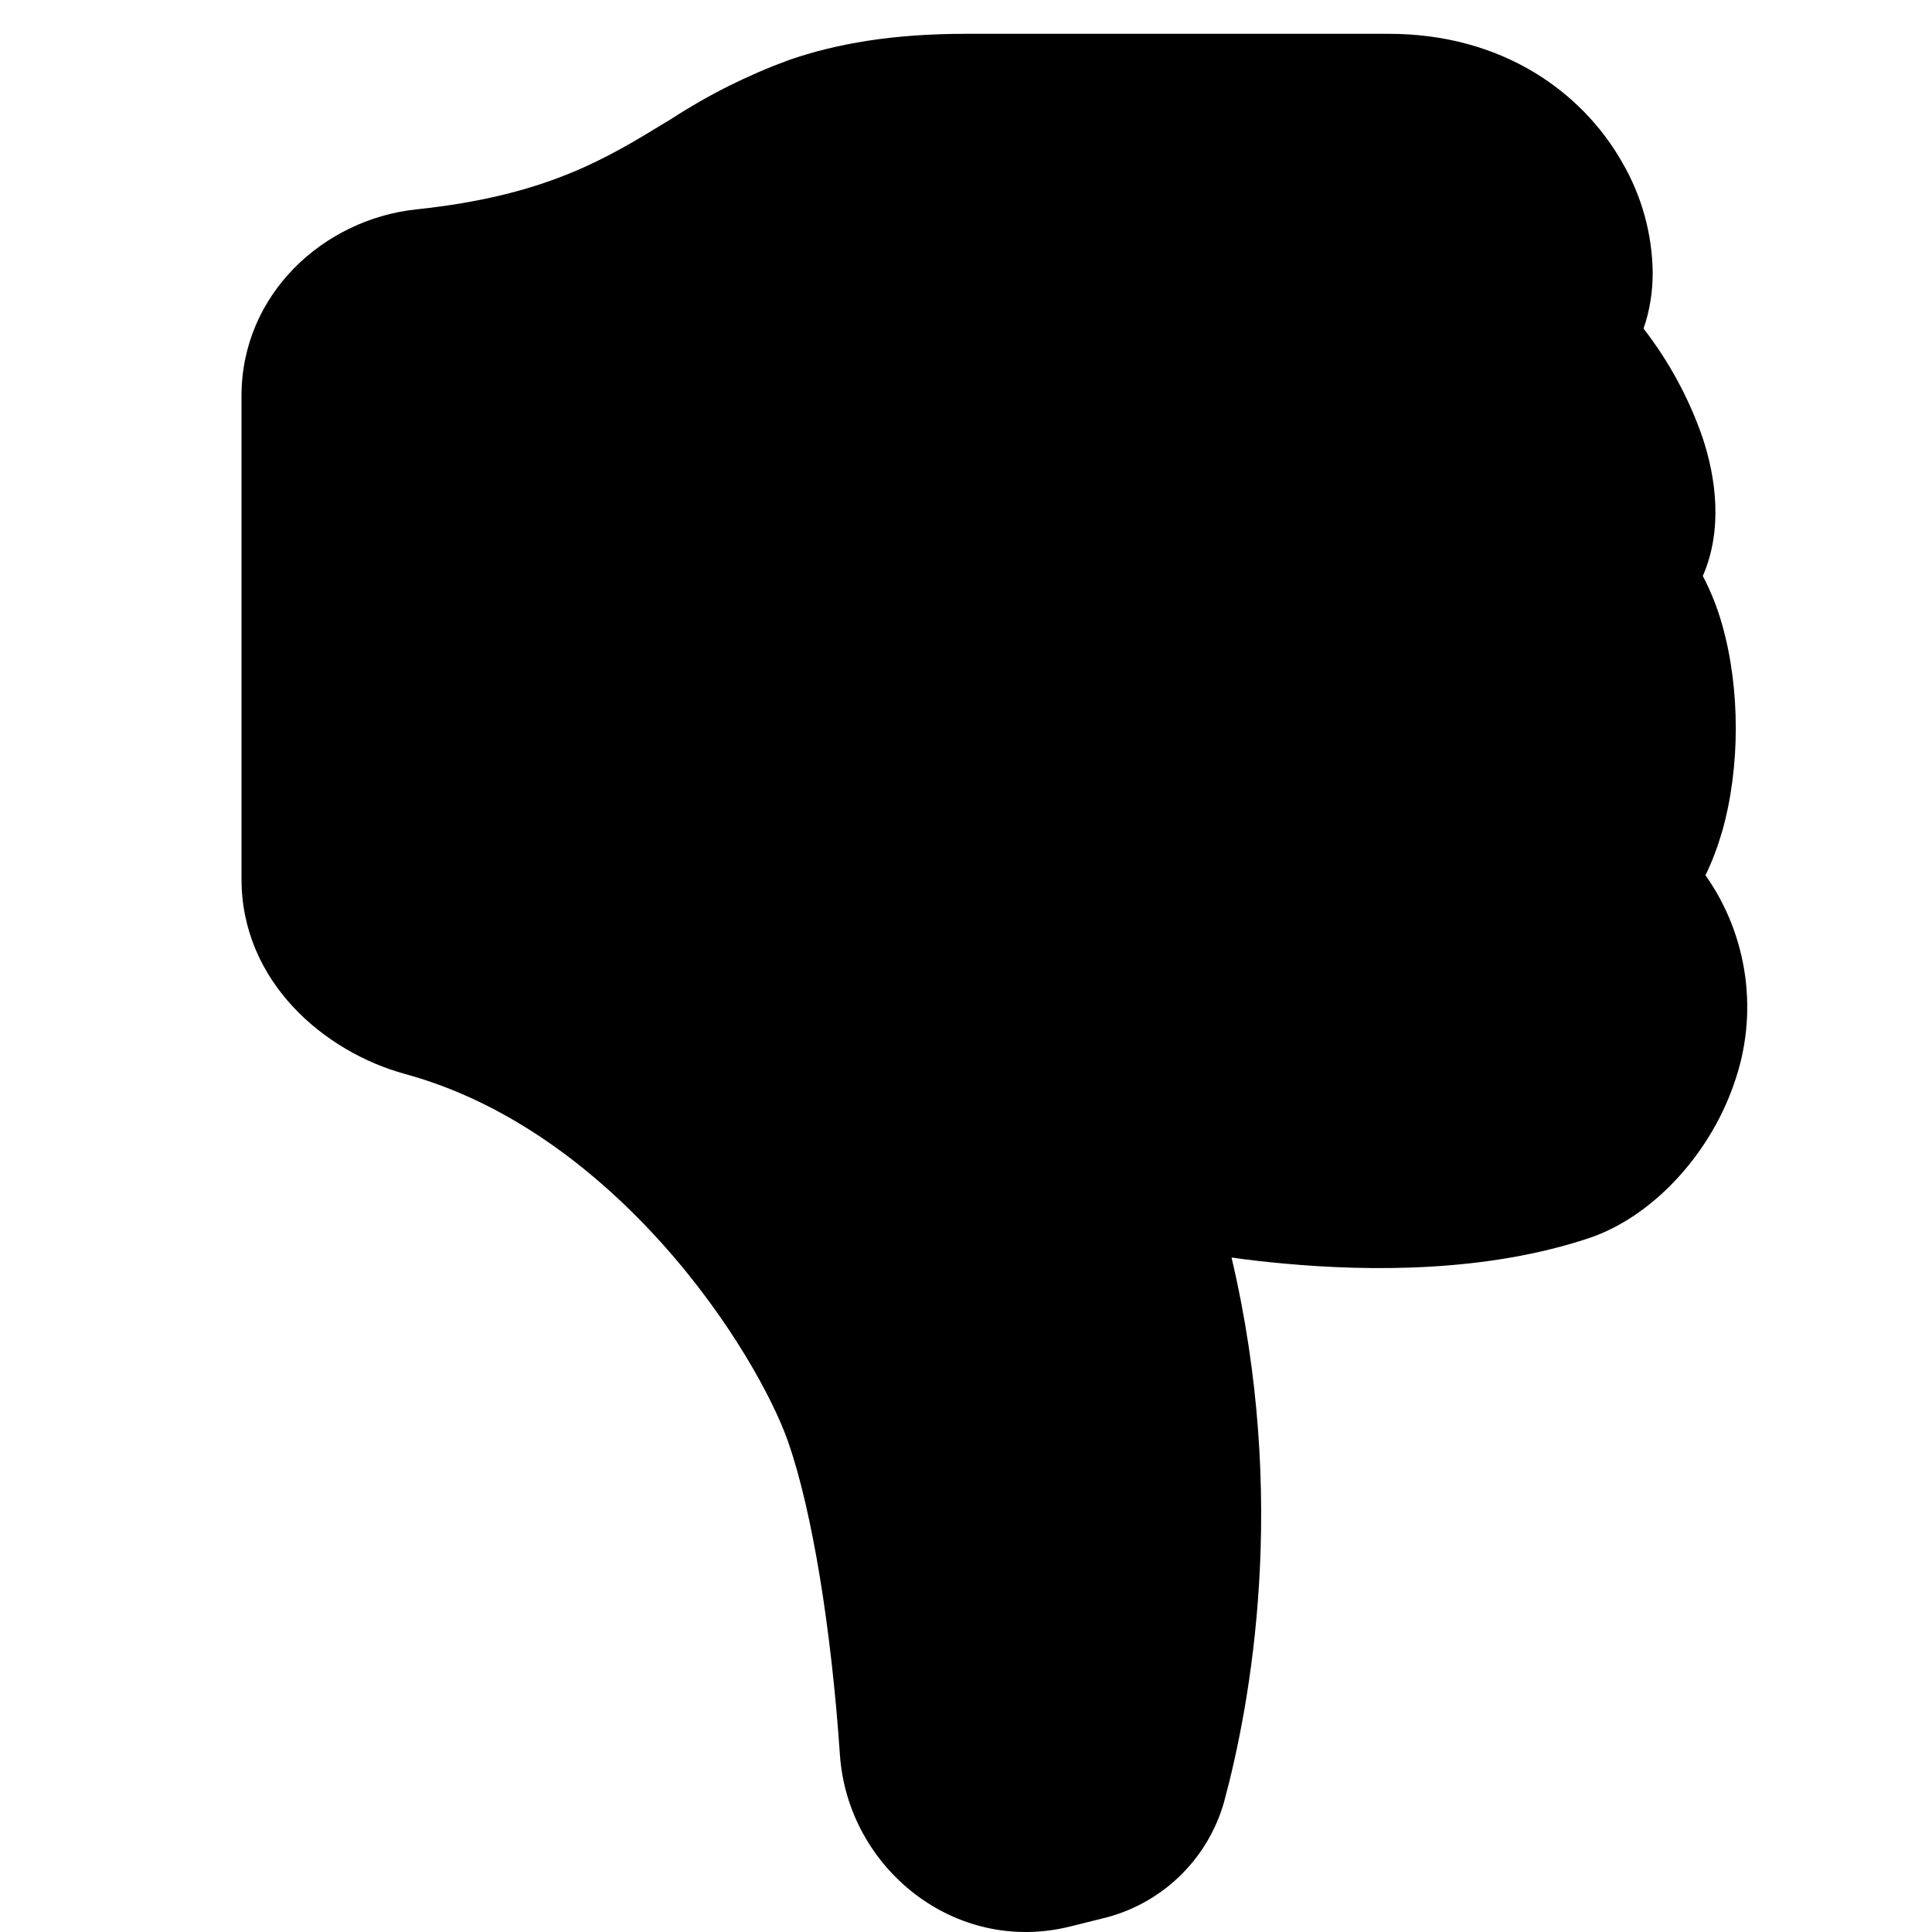
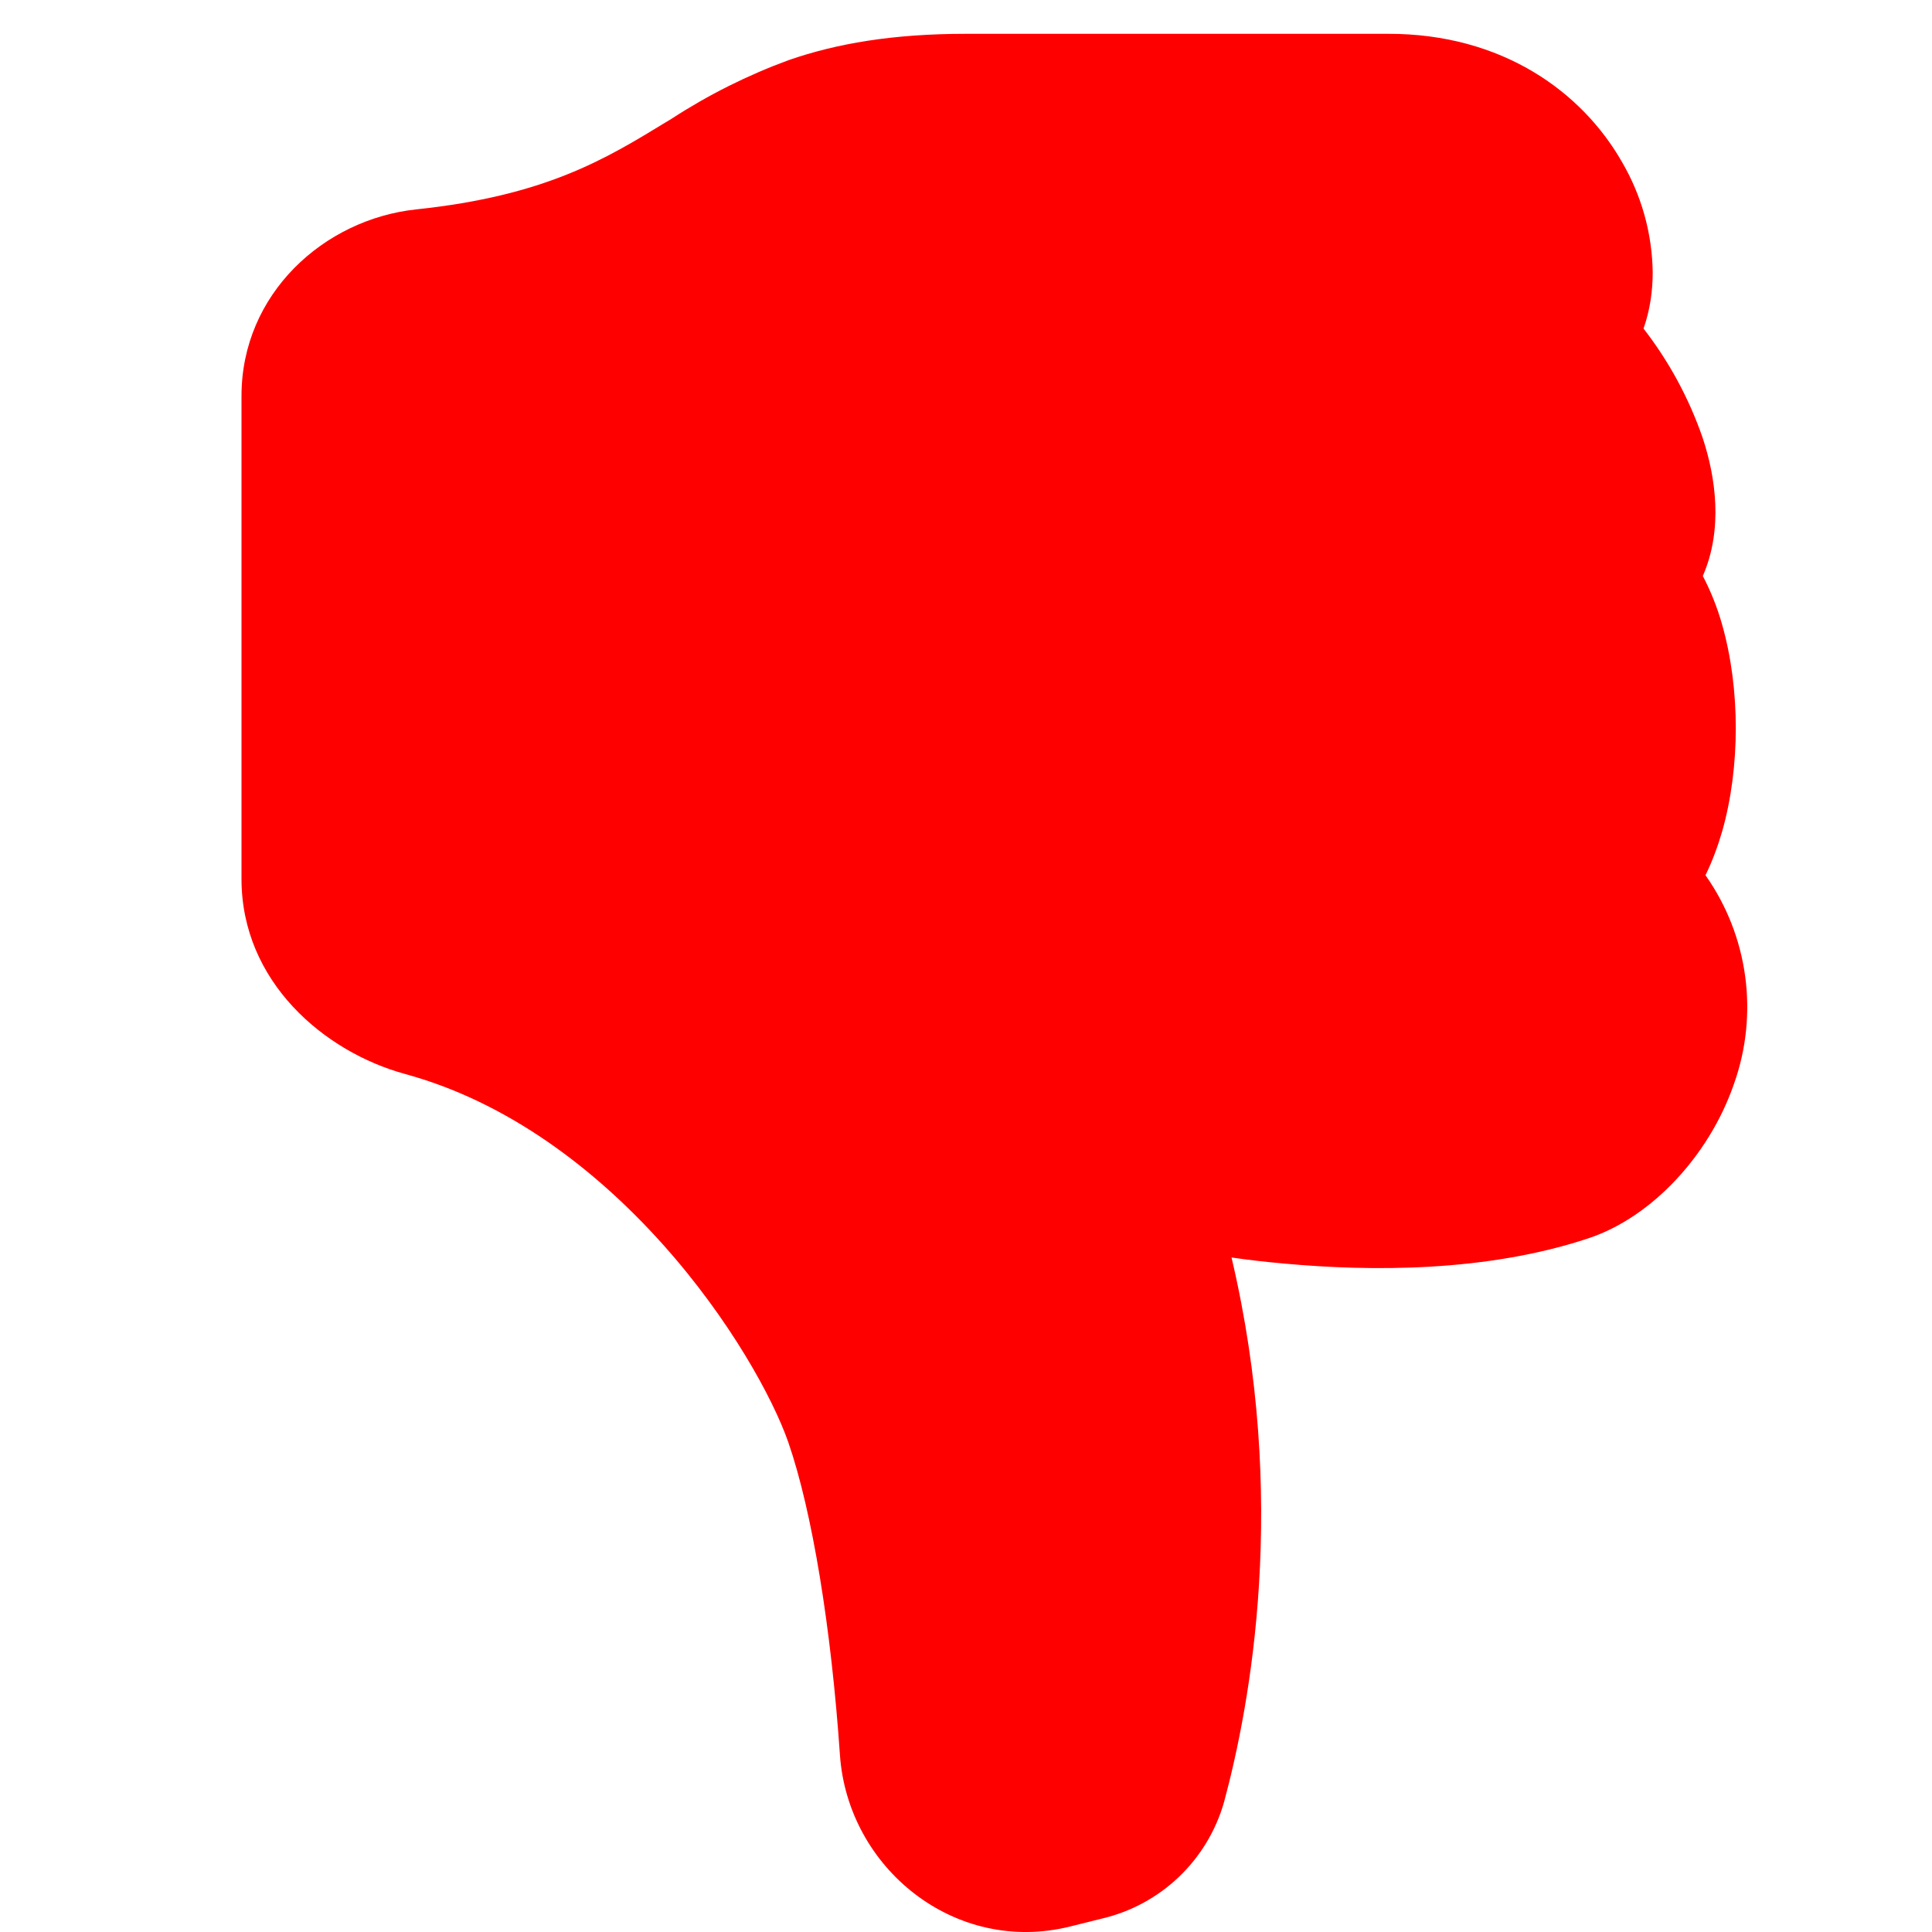
- <svg xmlns="http://www.w3.org/2000/svg" width="16" height="16" fill="currentColor" class="bi bi-hand-thumbs-down-fill" viewBox="0 0 16 16">
+ <svg xmlns="http://www.w3.org/2000/svg" width="16" height="16" fill="red" class="bi bi-hand-thumbs-down-fill" viewBox="0 0 16 16">
  <path d="M6.956 14.534c.065.936.952 1.659 1.908 1.42l.261-.065a1.378 1.378 0 0 0 1.012-.965c.22-.816.533-2.512.062-4.51.136.02.285.037.443.051.713.065 1.669.071 2.516-.211.518-.173.994-.68 1.2-1.272a1.896 1.896 0 0 0-.234-1.734c.058-.118.103-.242.138-.362.077-.27.113-.568.113-.856 0-.29-.036-.586-.113-.857a2.094 2.094 0 0 0-.16-.403c.169-.387.107-.82-.003-1.149a3.162 3.162 0 0 0-.488-.9c.054-.153.076-.313.076-.465a1.86 1.86 0 0 0-.253-.912C13.1.757 12.437.28 11.5.28H8c-.605 0-1.07.08-1.466.217a4.823 4.823 0 0 0-.97.485l-.048.029c-.504.308-.999.61-2.068.723C2.682 1.815 2 2.434 2 3.279v4c0 .851.685 1.433 1.357 1.616.849.232 1.574.787 2.132 1.41.56.626.914 1.28 1.039 1.638.199.575.356 1.54.428 2.591z" />
</svg>
